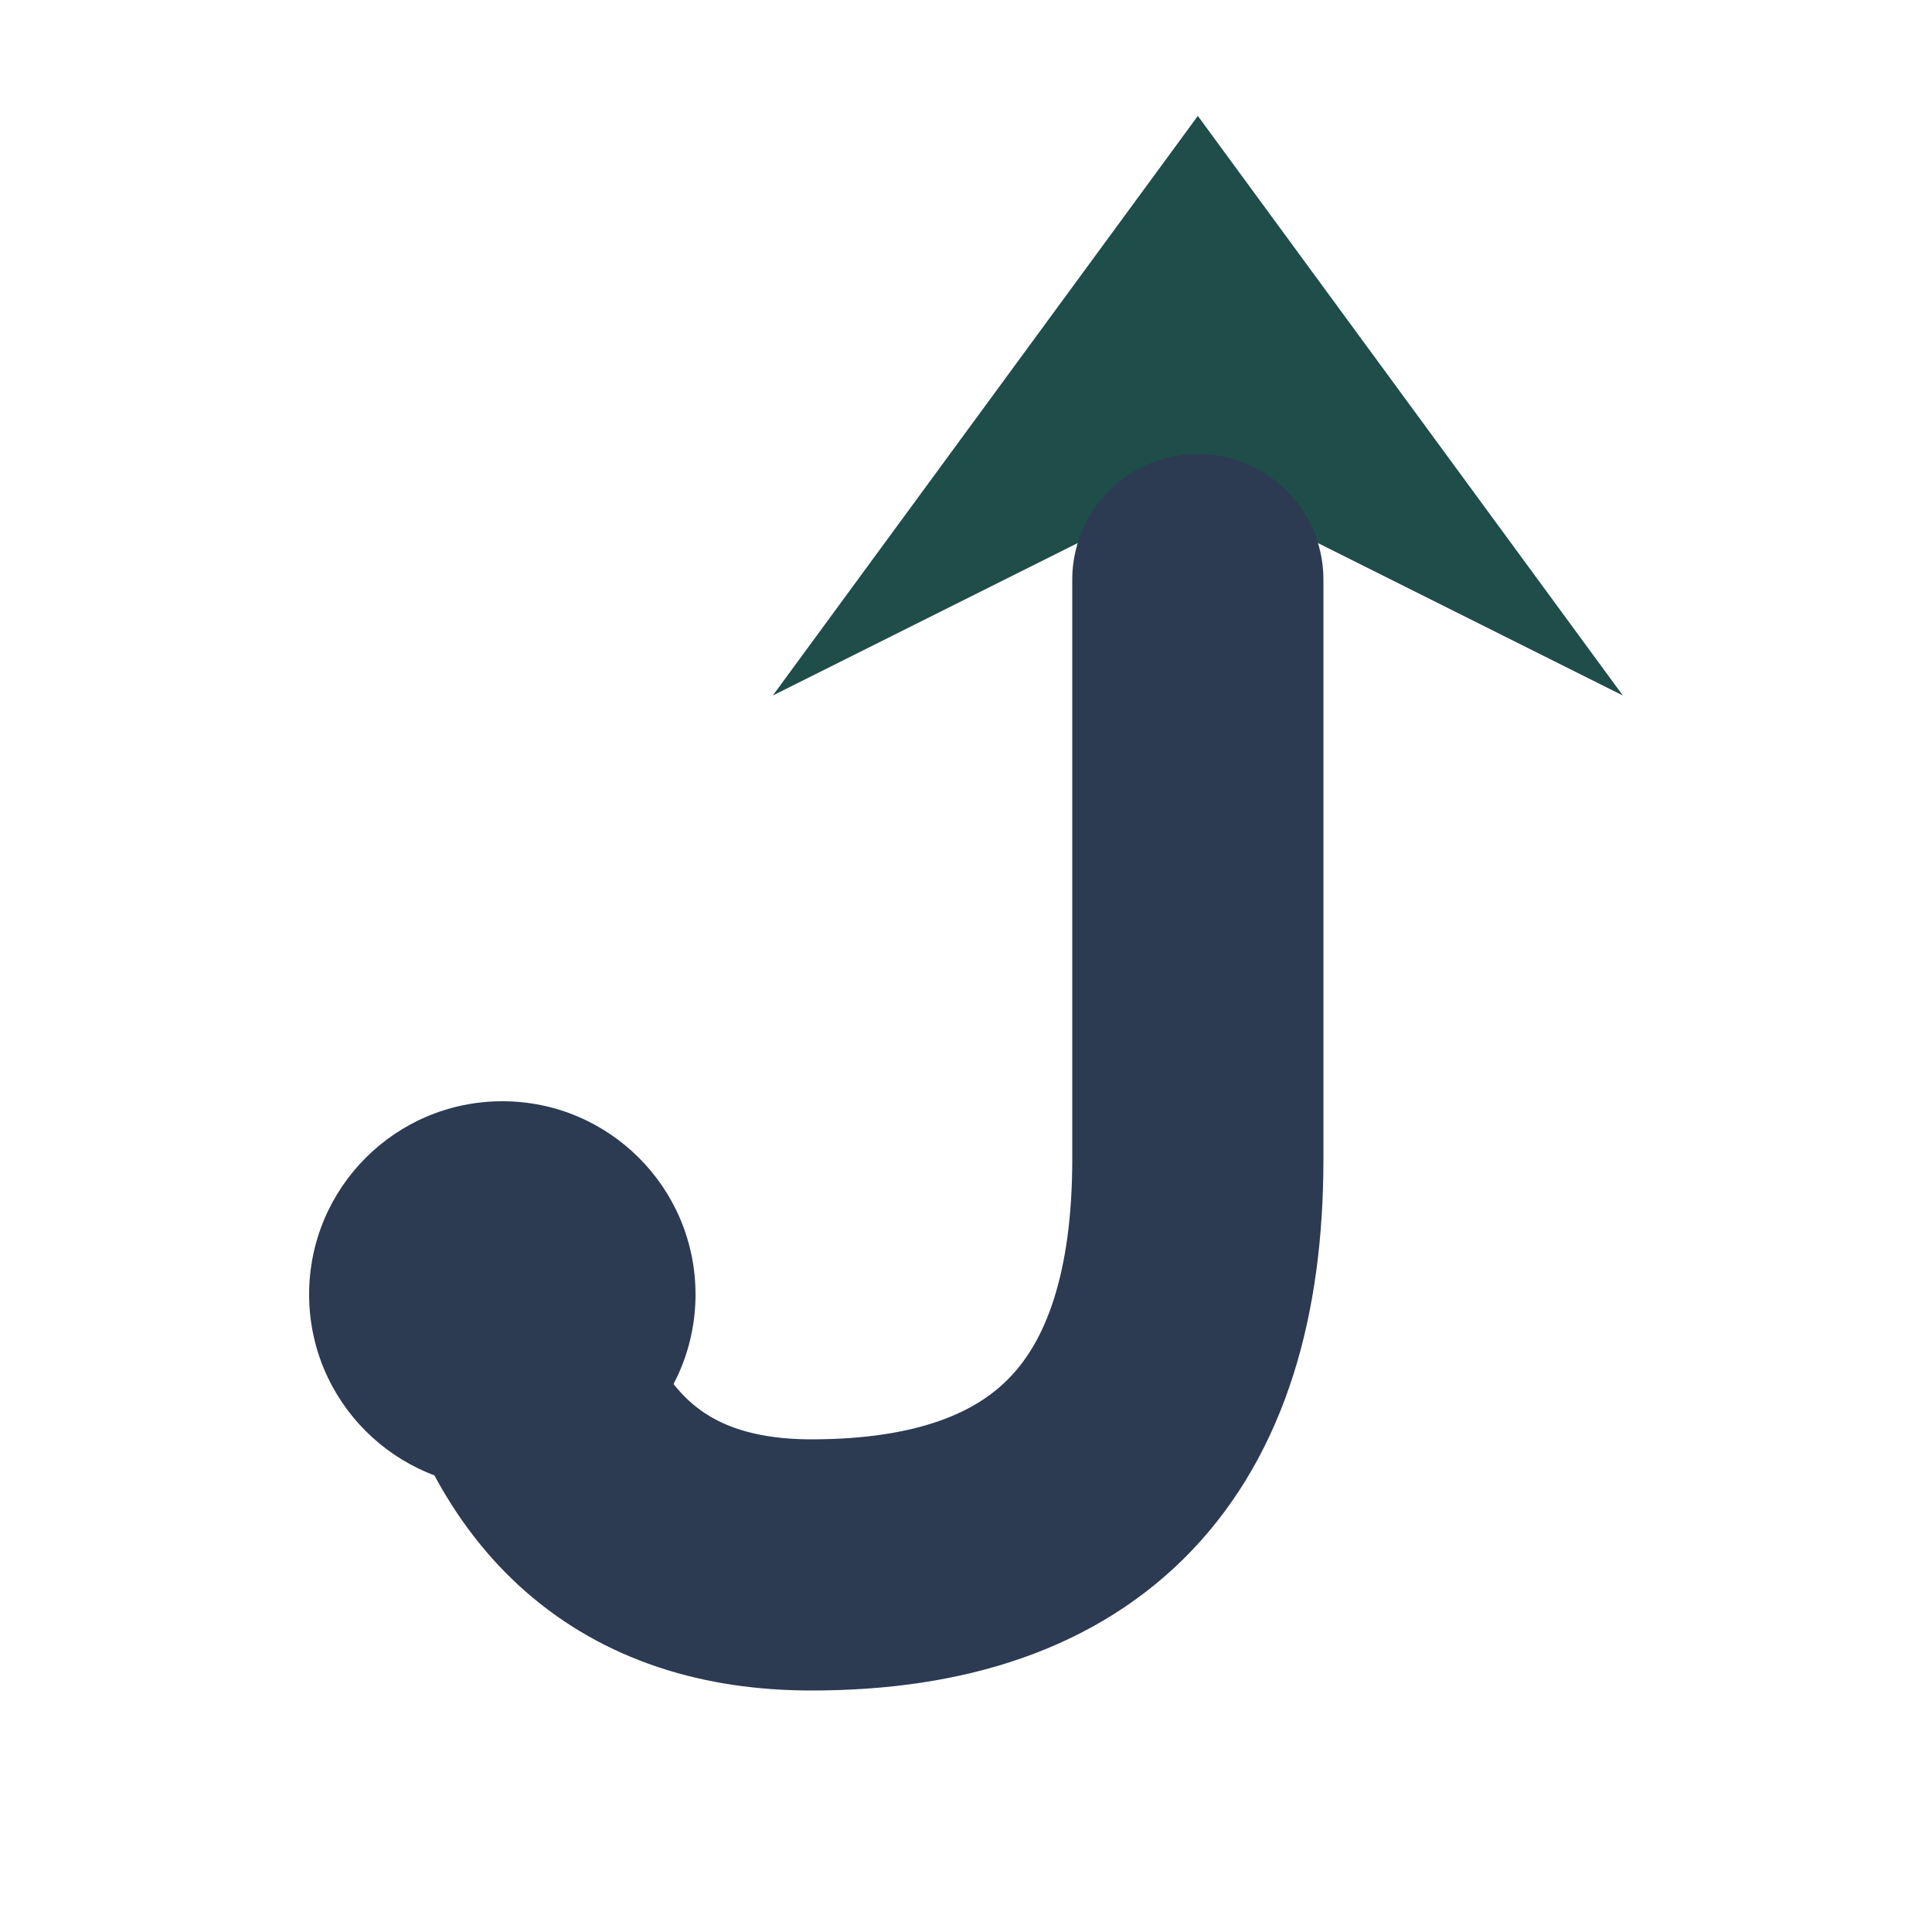
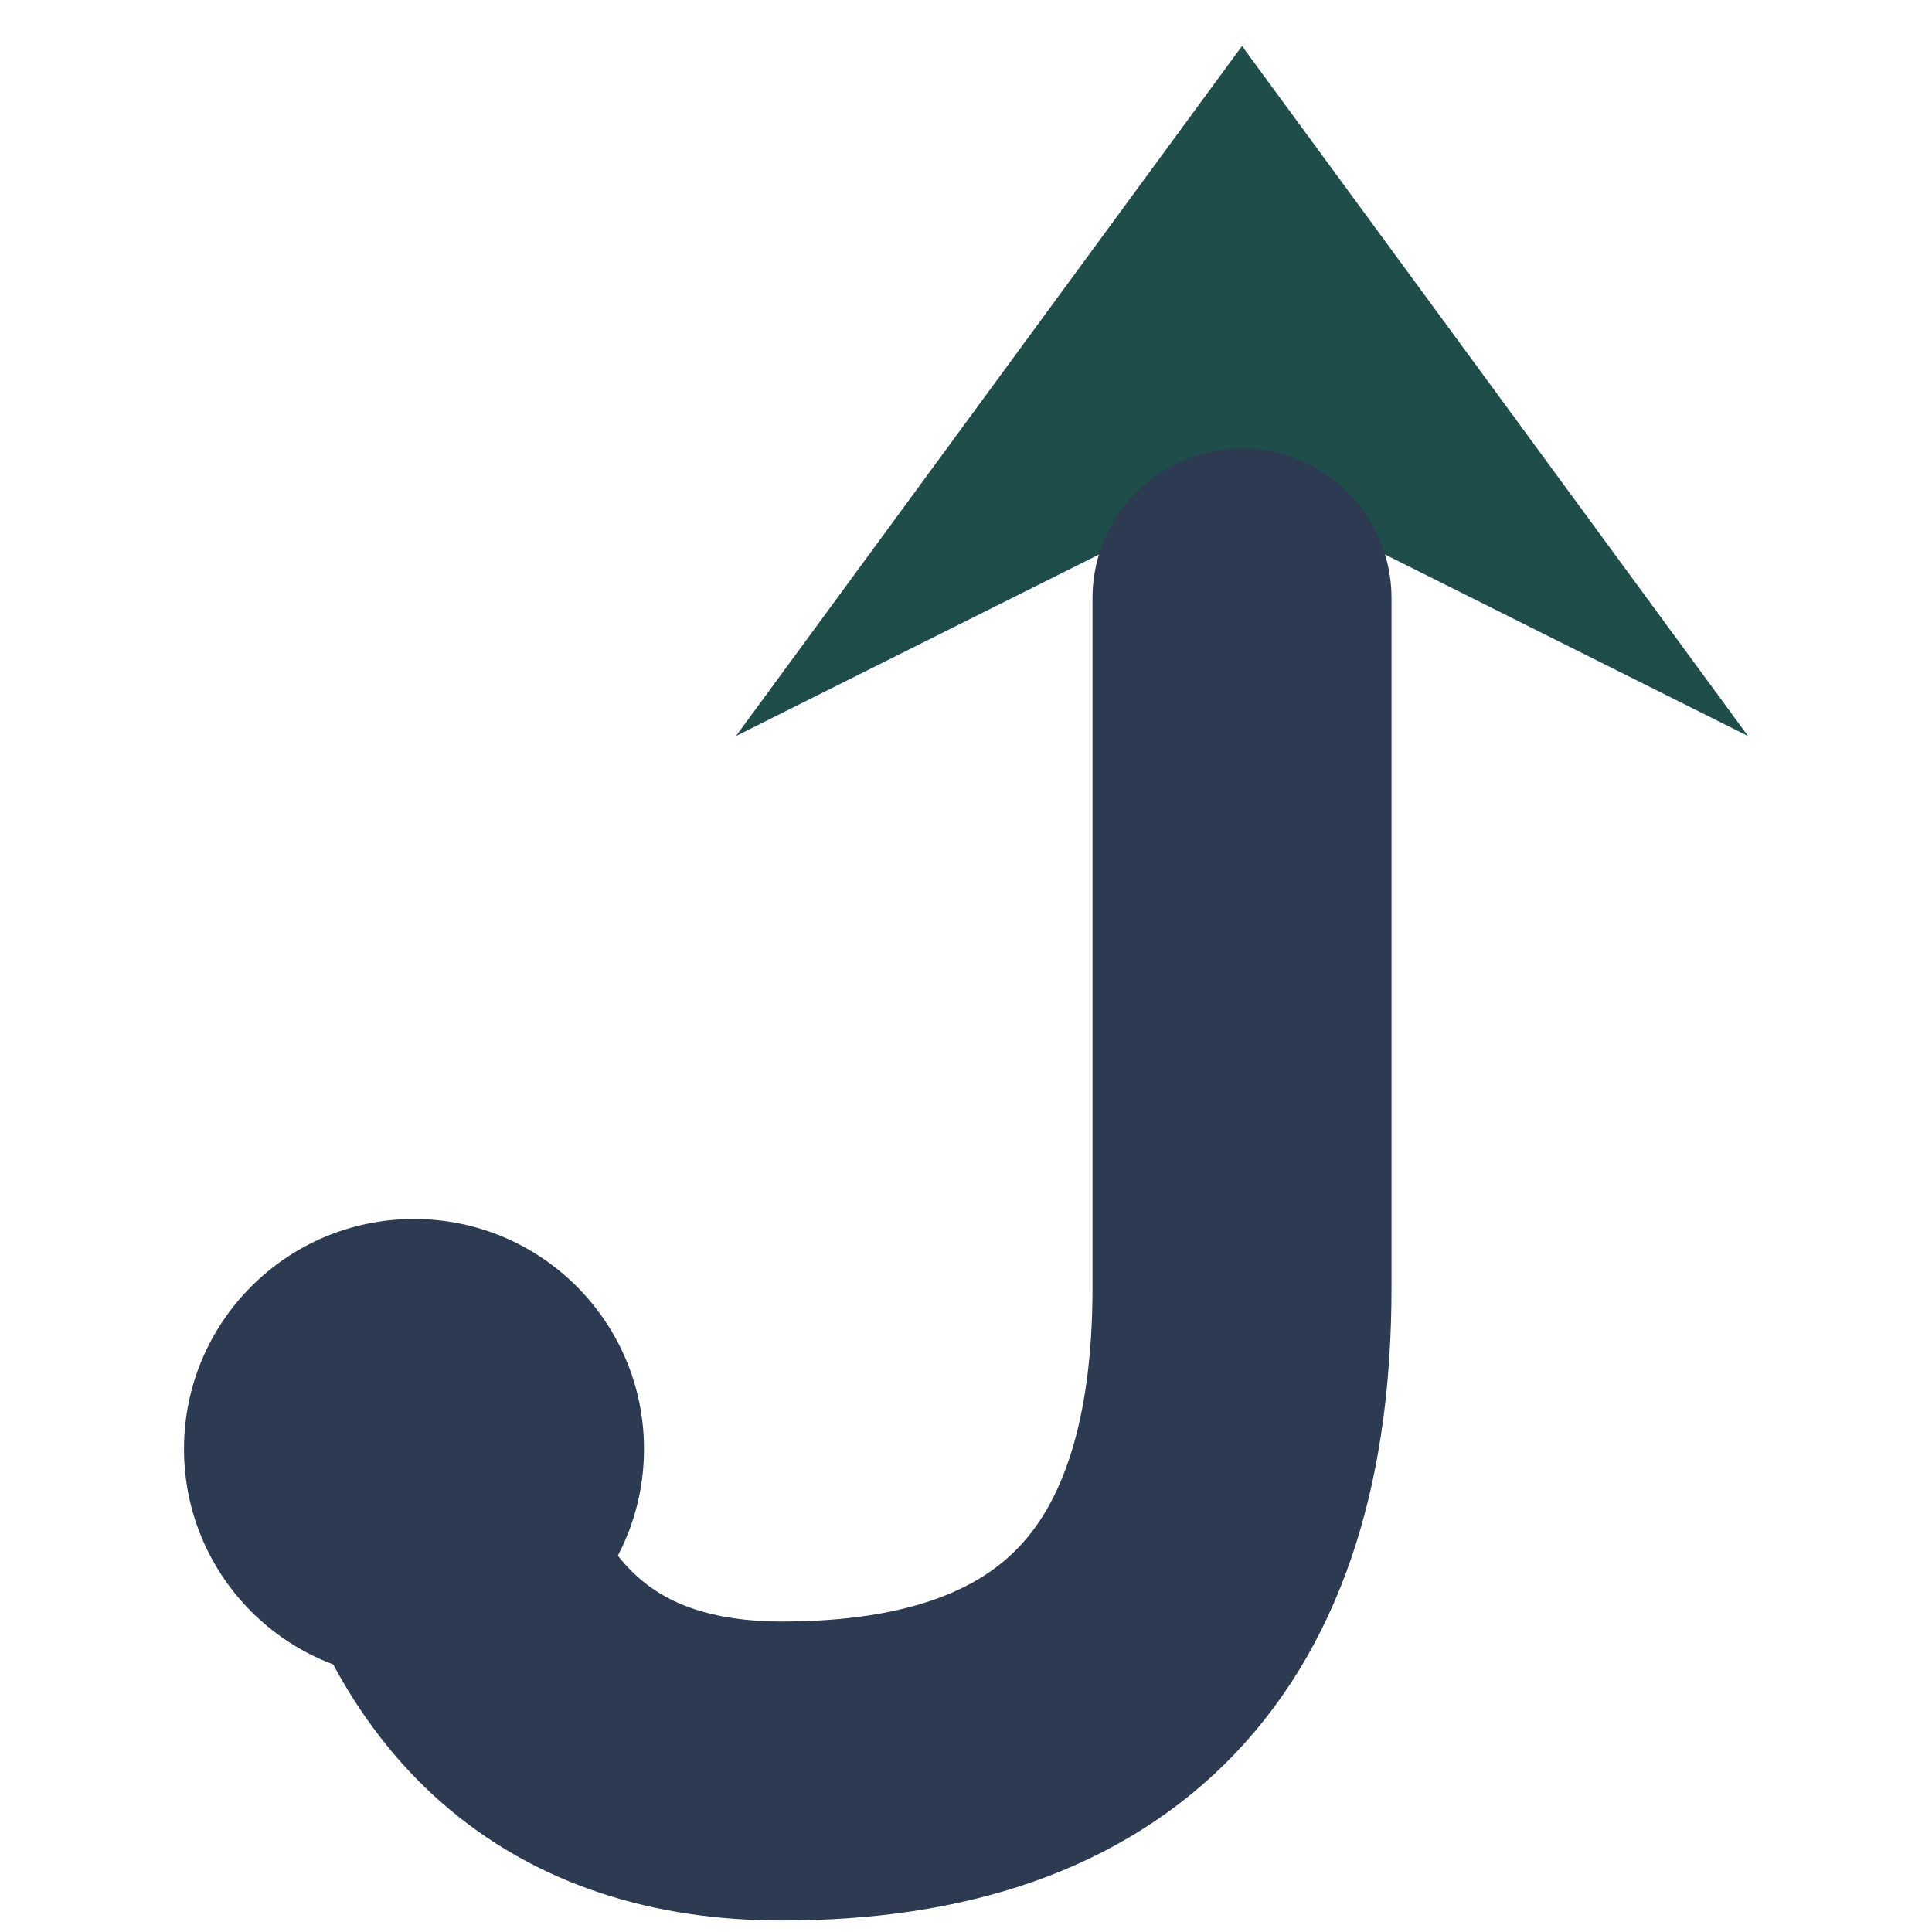
- <svg xmlns="http://www.w3.org/2000/svg" viewBox="0 0 100 100" width="32" height="32" role="img" aria-label="JetHop">
+ <svg xmlns="http://www.w3.org/2000/svg" viewBox="8 4 84 84" width="32" height="32" role="img" aria-label="JetHop">
  <polygon points="62,6 84,36 62,25 40,36" fill="#1f4d49" />
  <path d="M62 30 L62 60 Q62 81 42 81 Q29 81 26 67" fill="none" stroke="#2c3a52" stroke-width="13" stroke-linecap="round" />
  <circle cx="26" cy="67" r="10" fill="#2c3a52" />
</svg>
